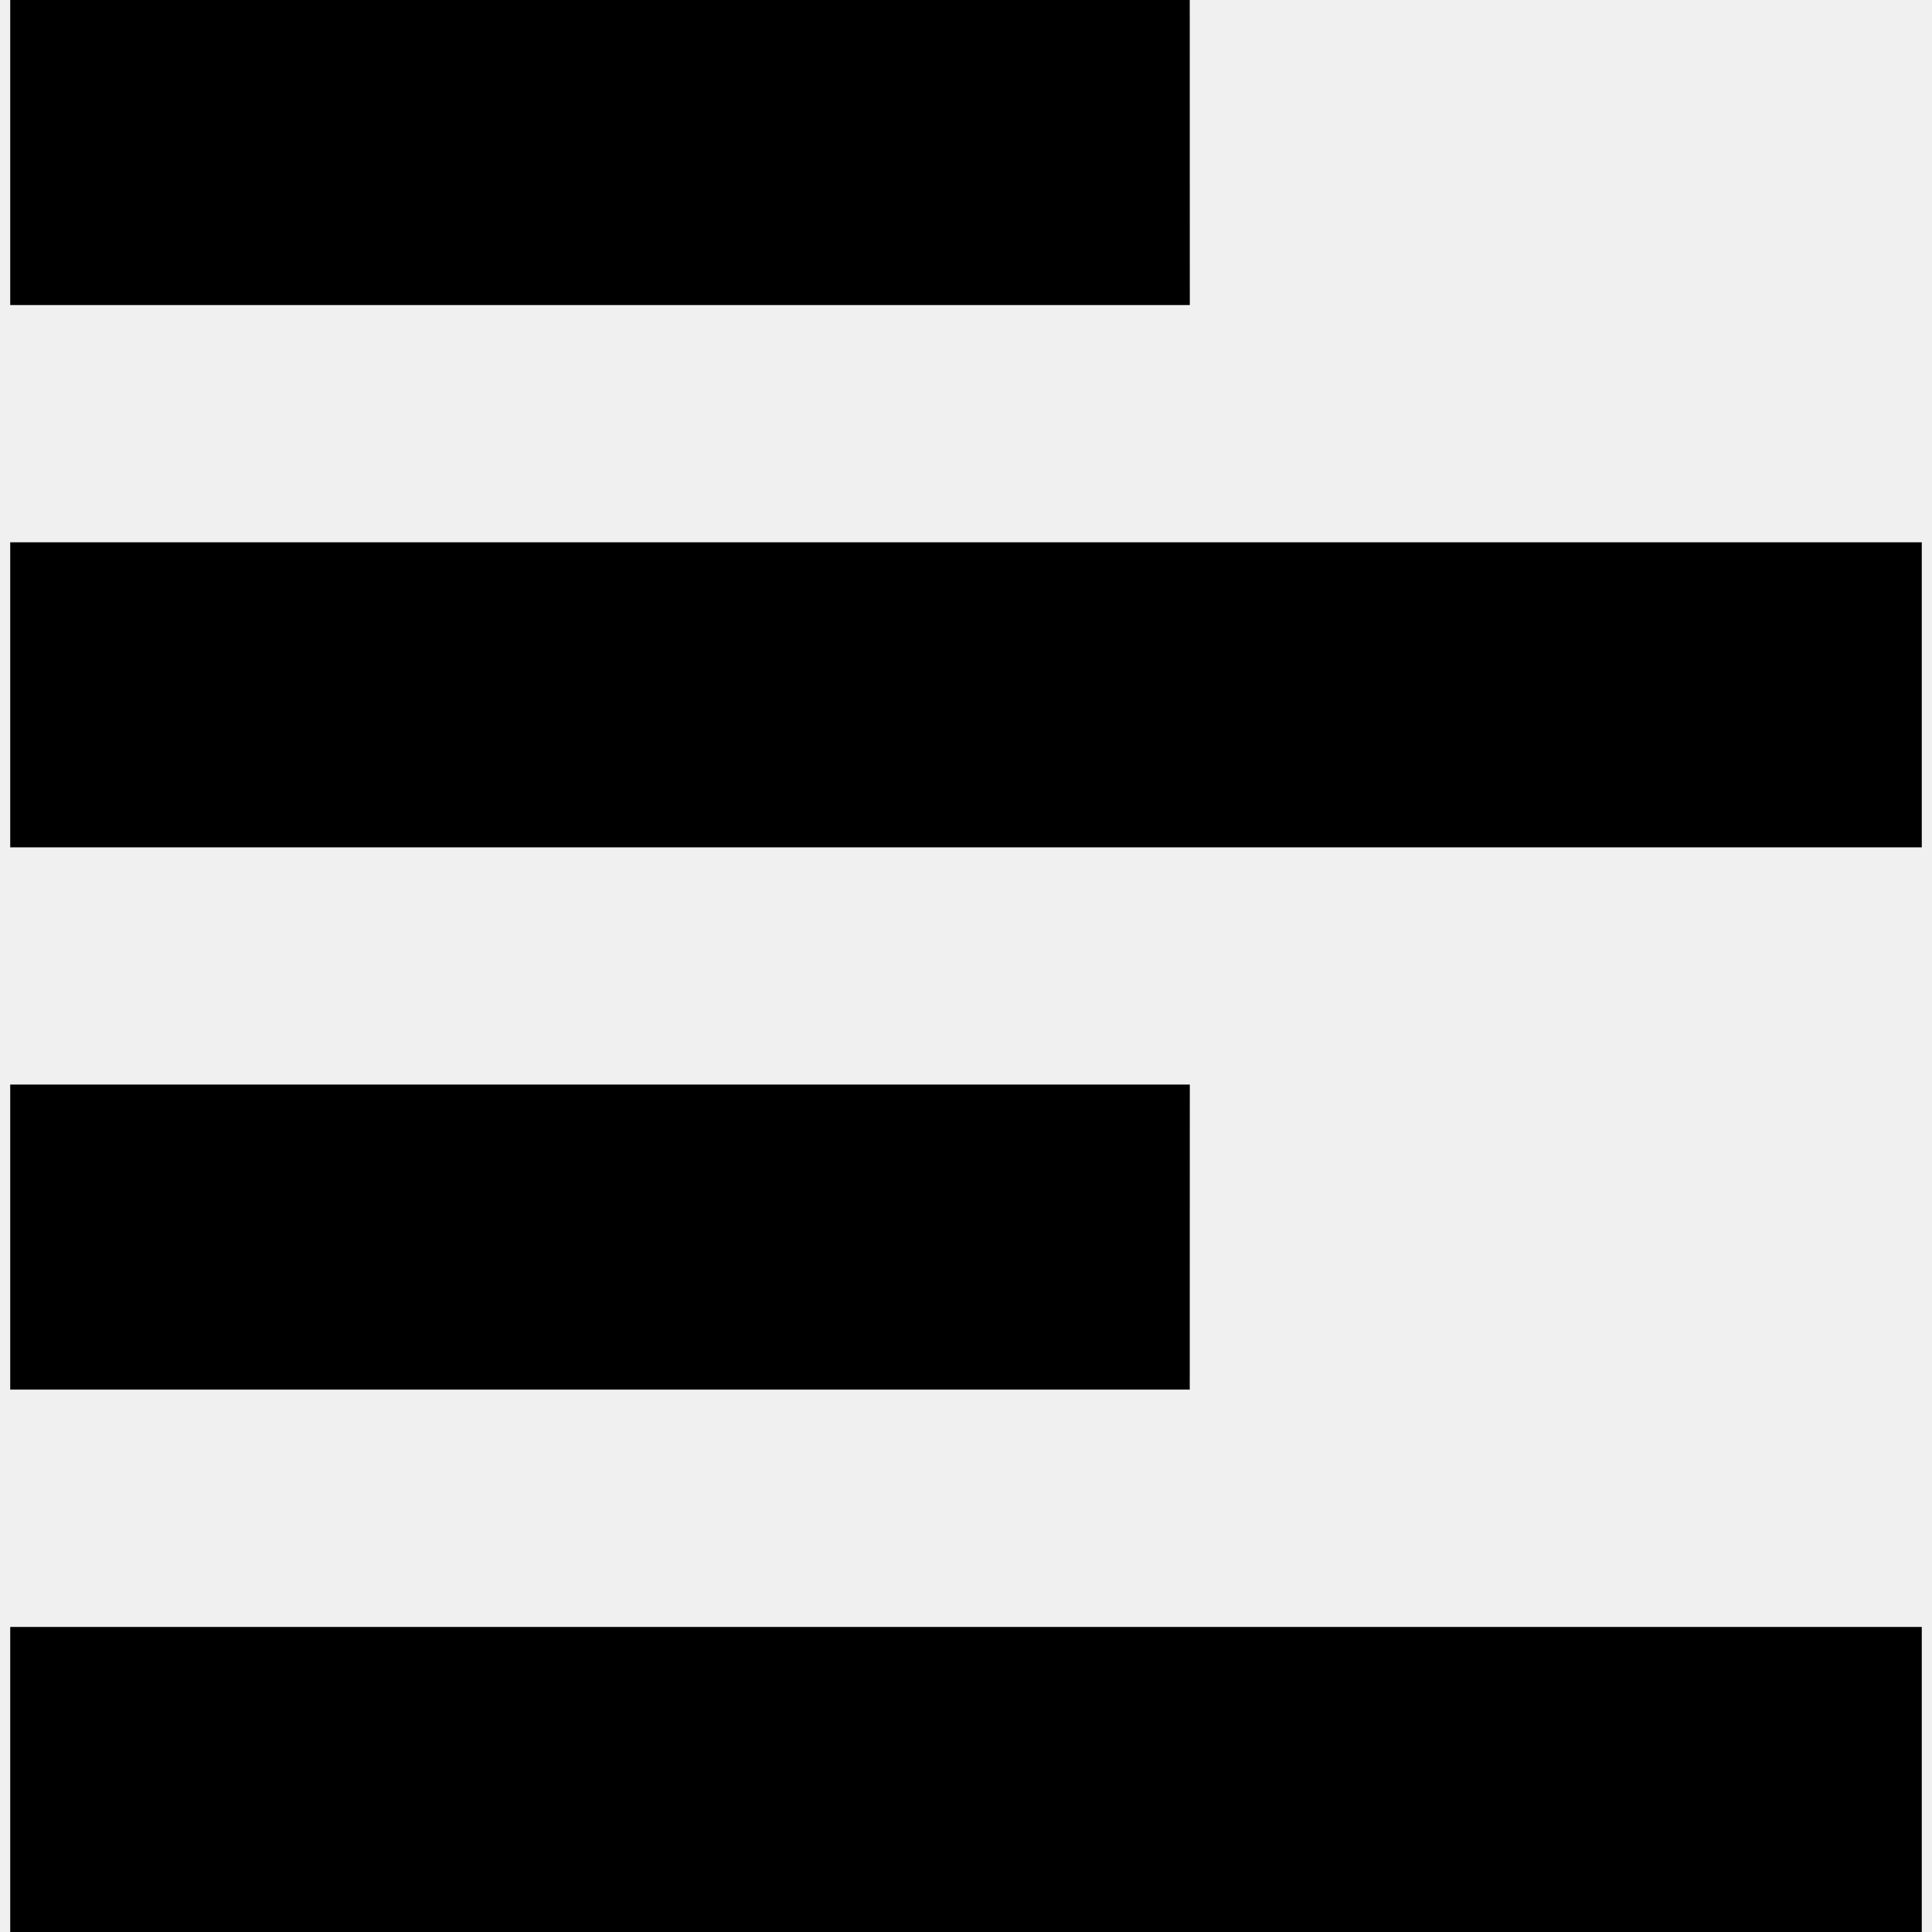
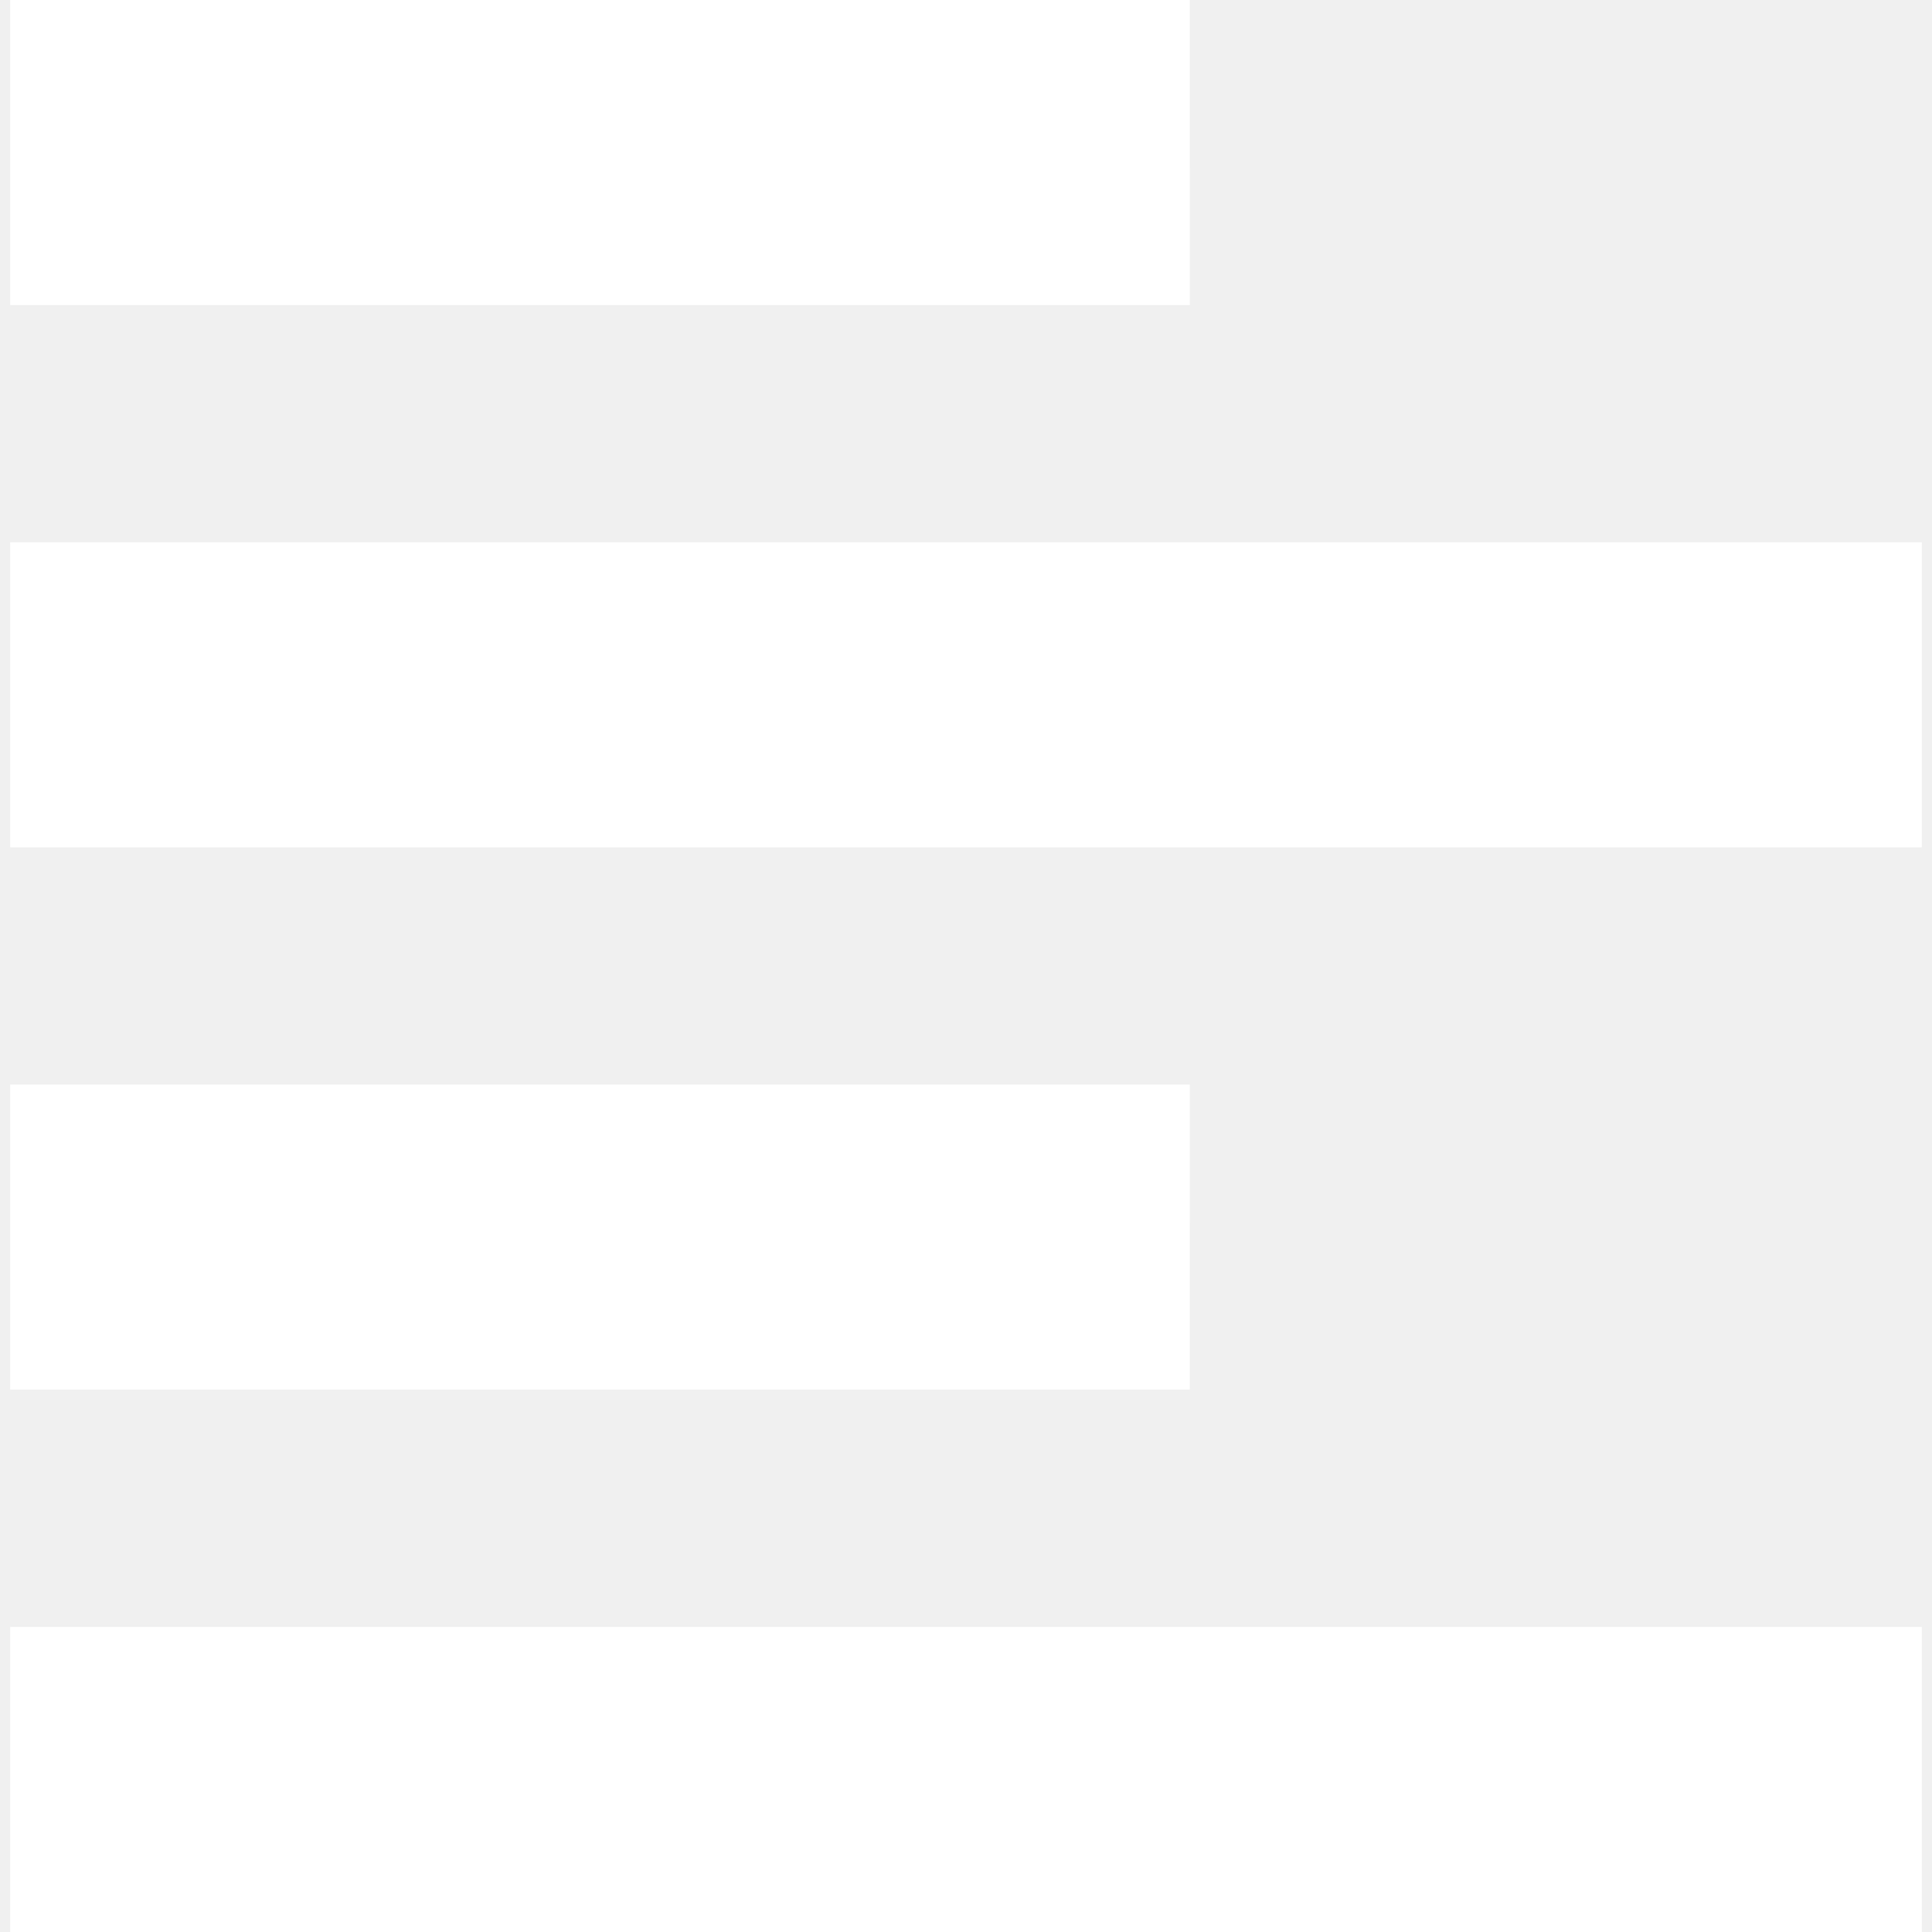
- <svg xmlns="http://www.w3.org/2000/svg" fill="#000000" version="1.1" id="Capa_1" width="800px" height="800px" viewBox="0 0 31.667 31.668" xml:space="preserve">
+ <svg xmlns="http://www.w3.org/2000/svg" width="800" height="800" viewBox="0 0 31.667 31.668" id="Capa_1" xml:space="preserve" overflow="hidden">
  <g>
-     <path d="M19.502,5H0.167V0h19.334L19.502,5L19.502,5z M0.167,8.889v5H31.5v-5H0.167z M19.502,17.777H0.167v5h19.334L19.502,17.777   L19.502,17.777z M0.167,31.668H31.5v-5H0.167V31.668z" />
+     <path d="M19.502 5 0.167 5 0.167 0 19.501 0 19.502 5 19.502 5ZM0.167 8.889 0.167 13.889 31.5 13.889 31.5 8.889 0.167 8.889ZM19.502 17.777 0.167 17.777 0.167 22.777 19.501 22.777 19.502 17.777 19.502 17.777ZM0.167 31.668 31.5 31.668 31.5 26.668 0.167 26.668 0.167 31.668Z" fill="#FFFFFF" />
  </g>
</svg>
